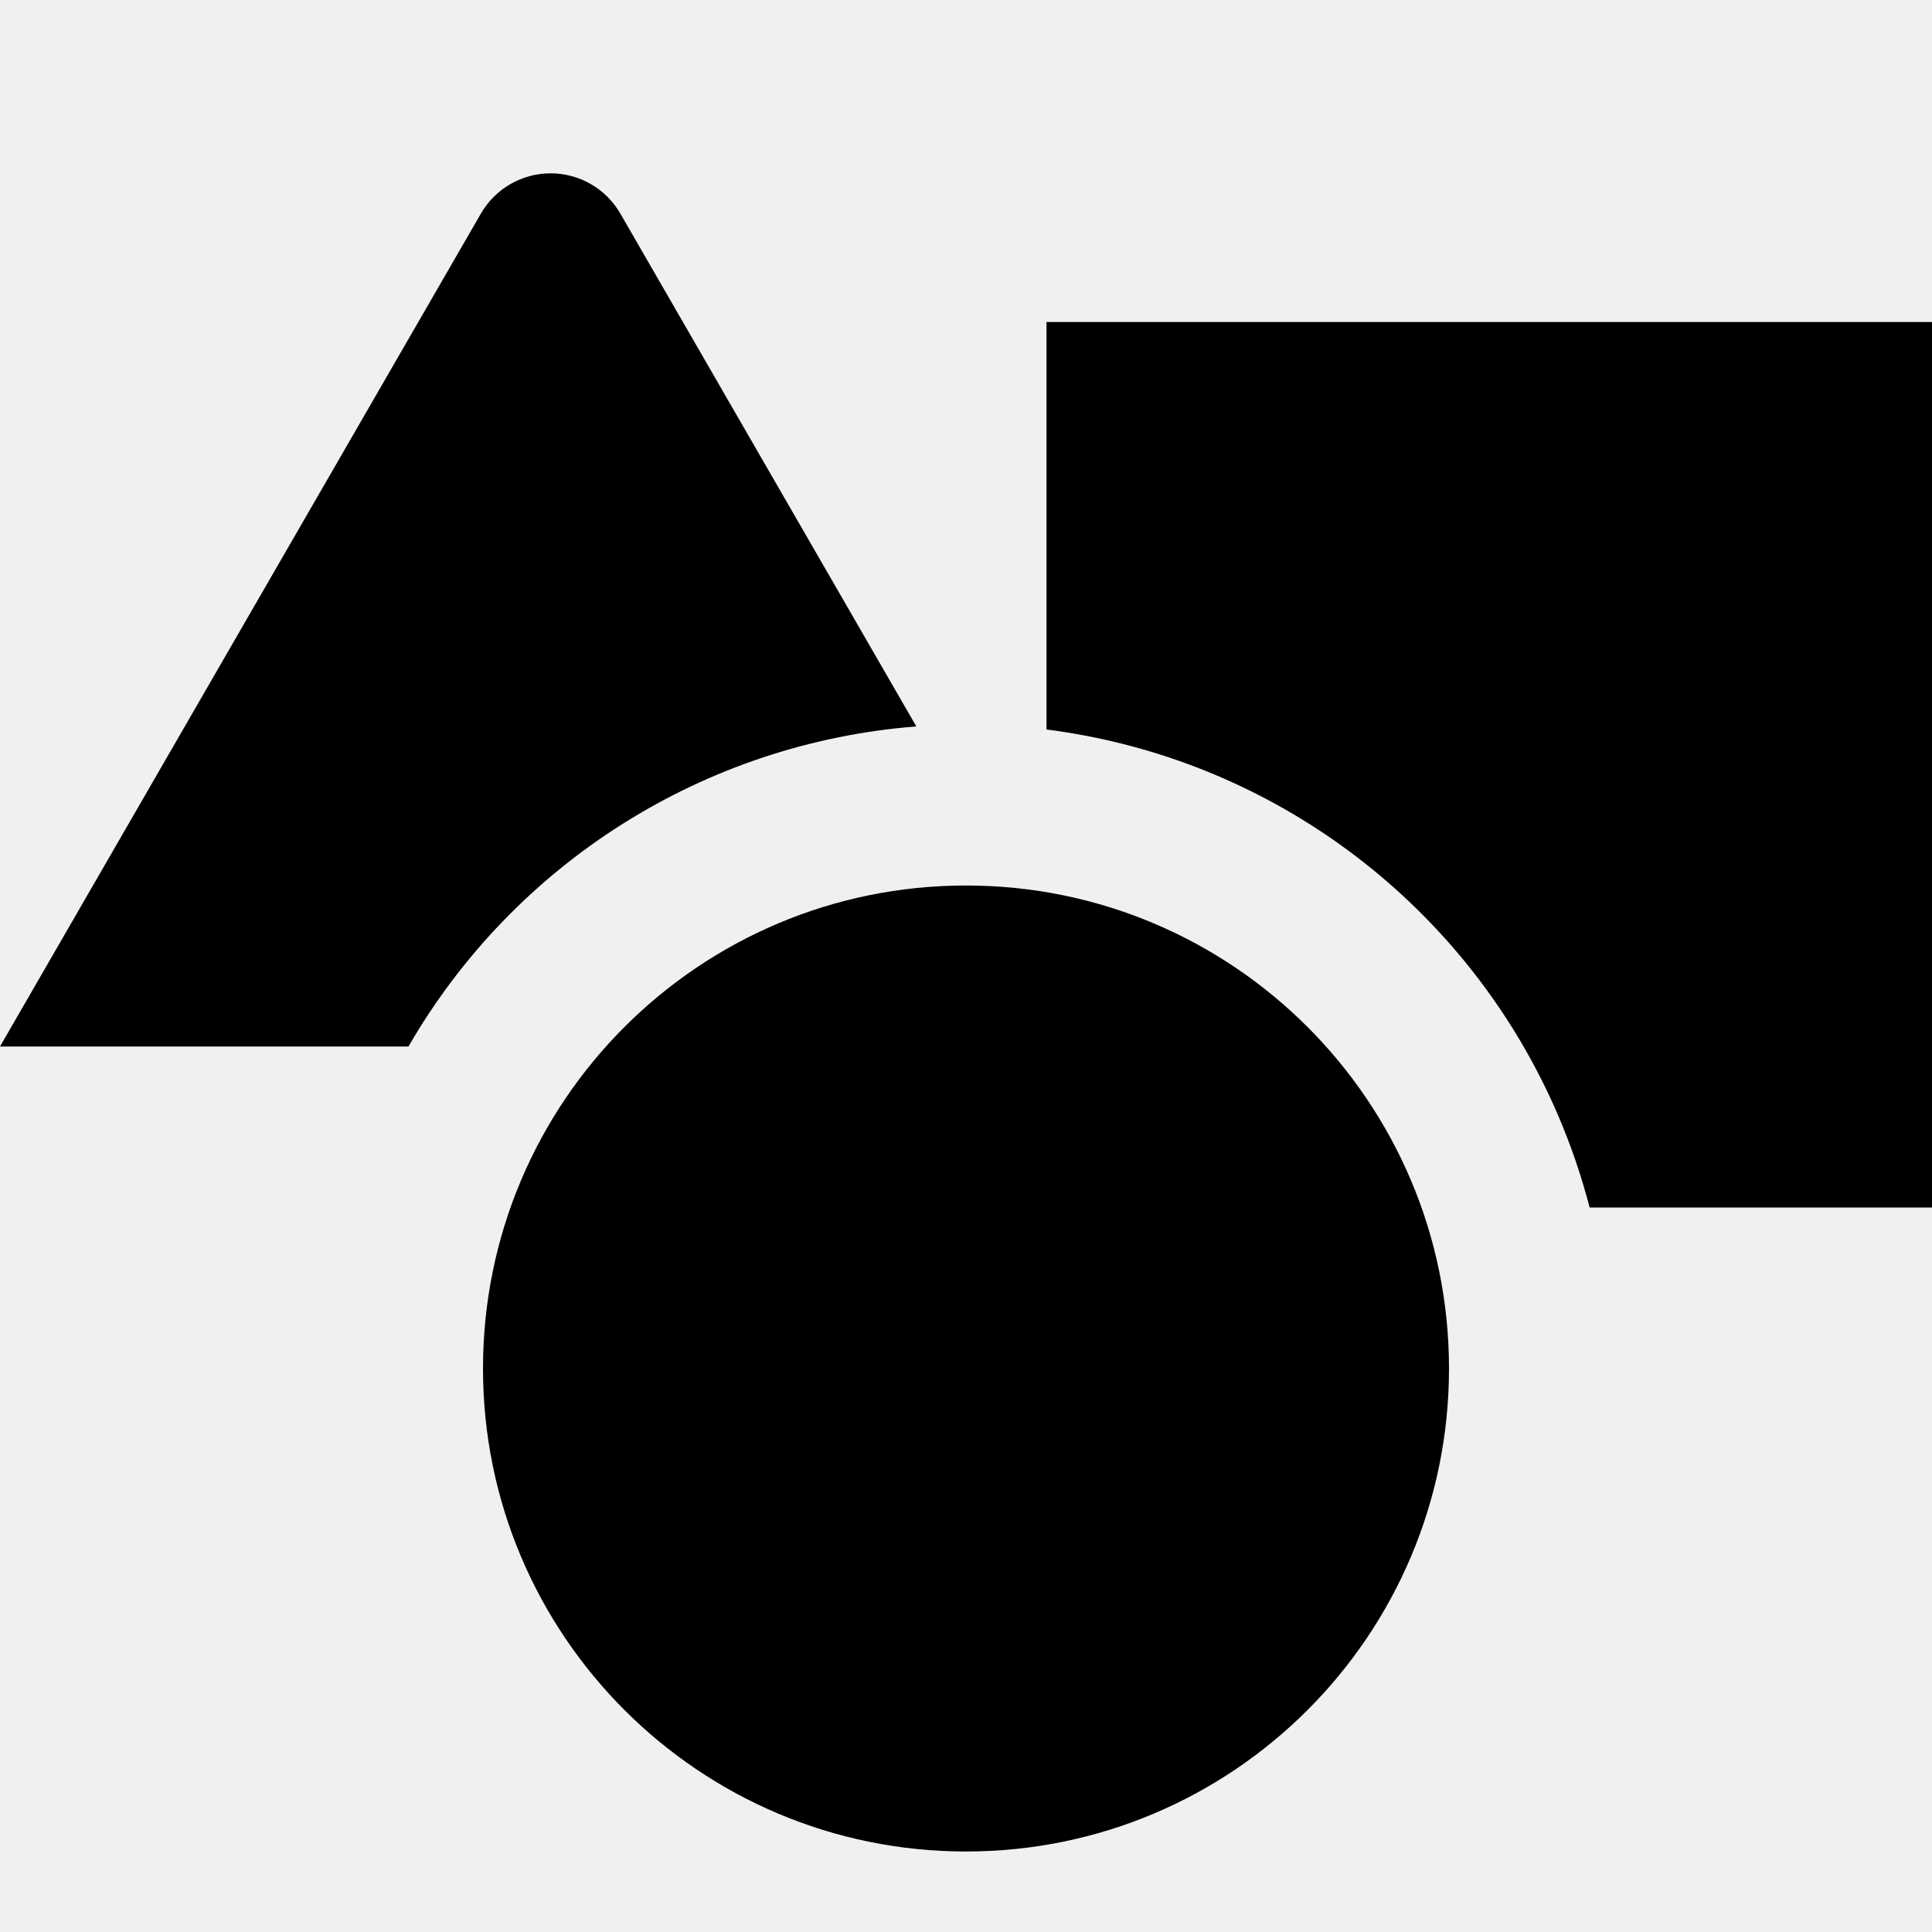
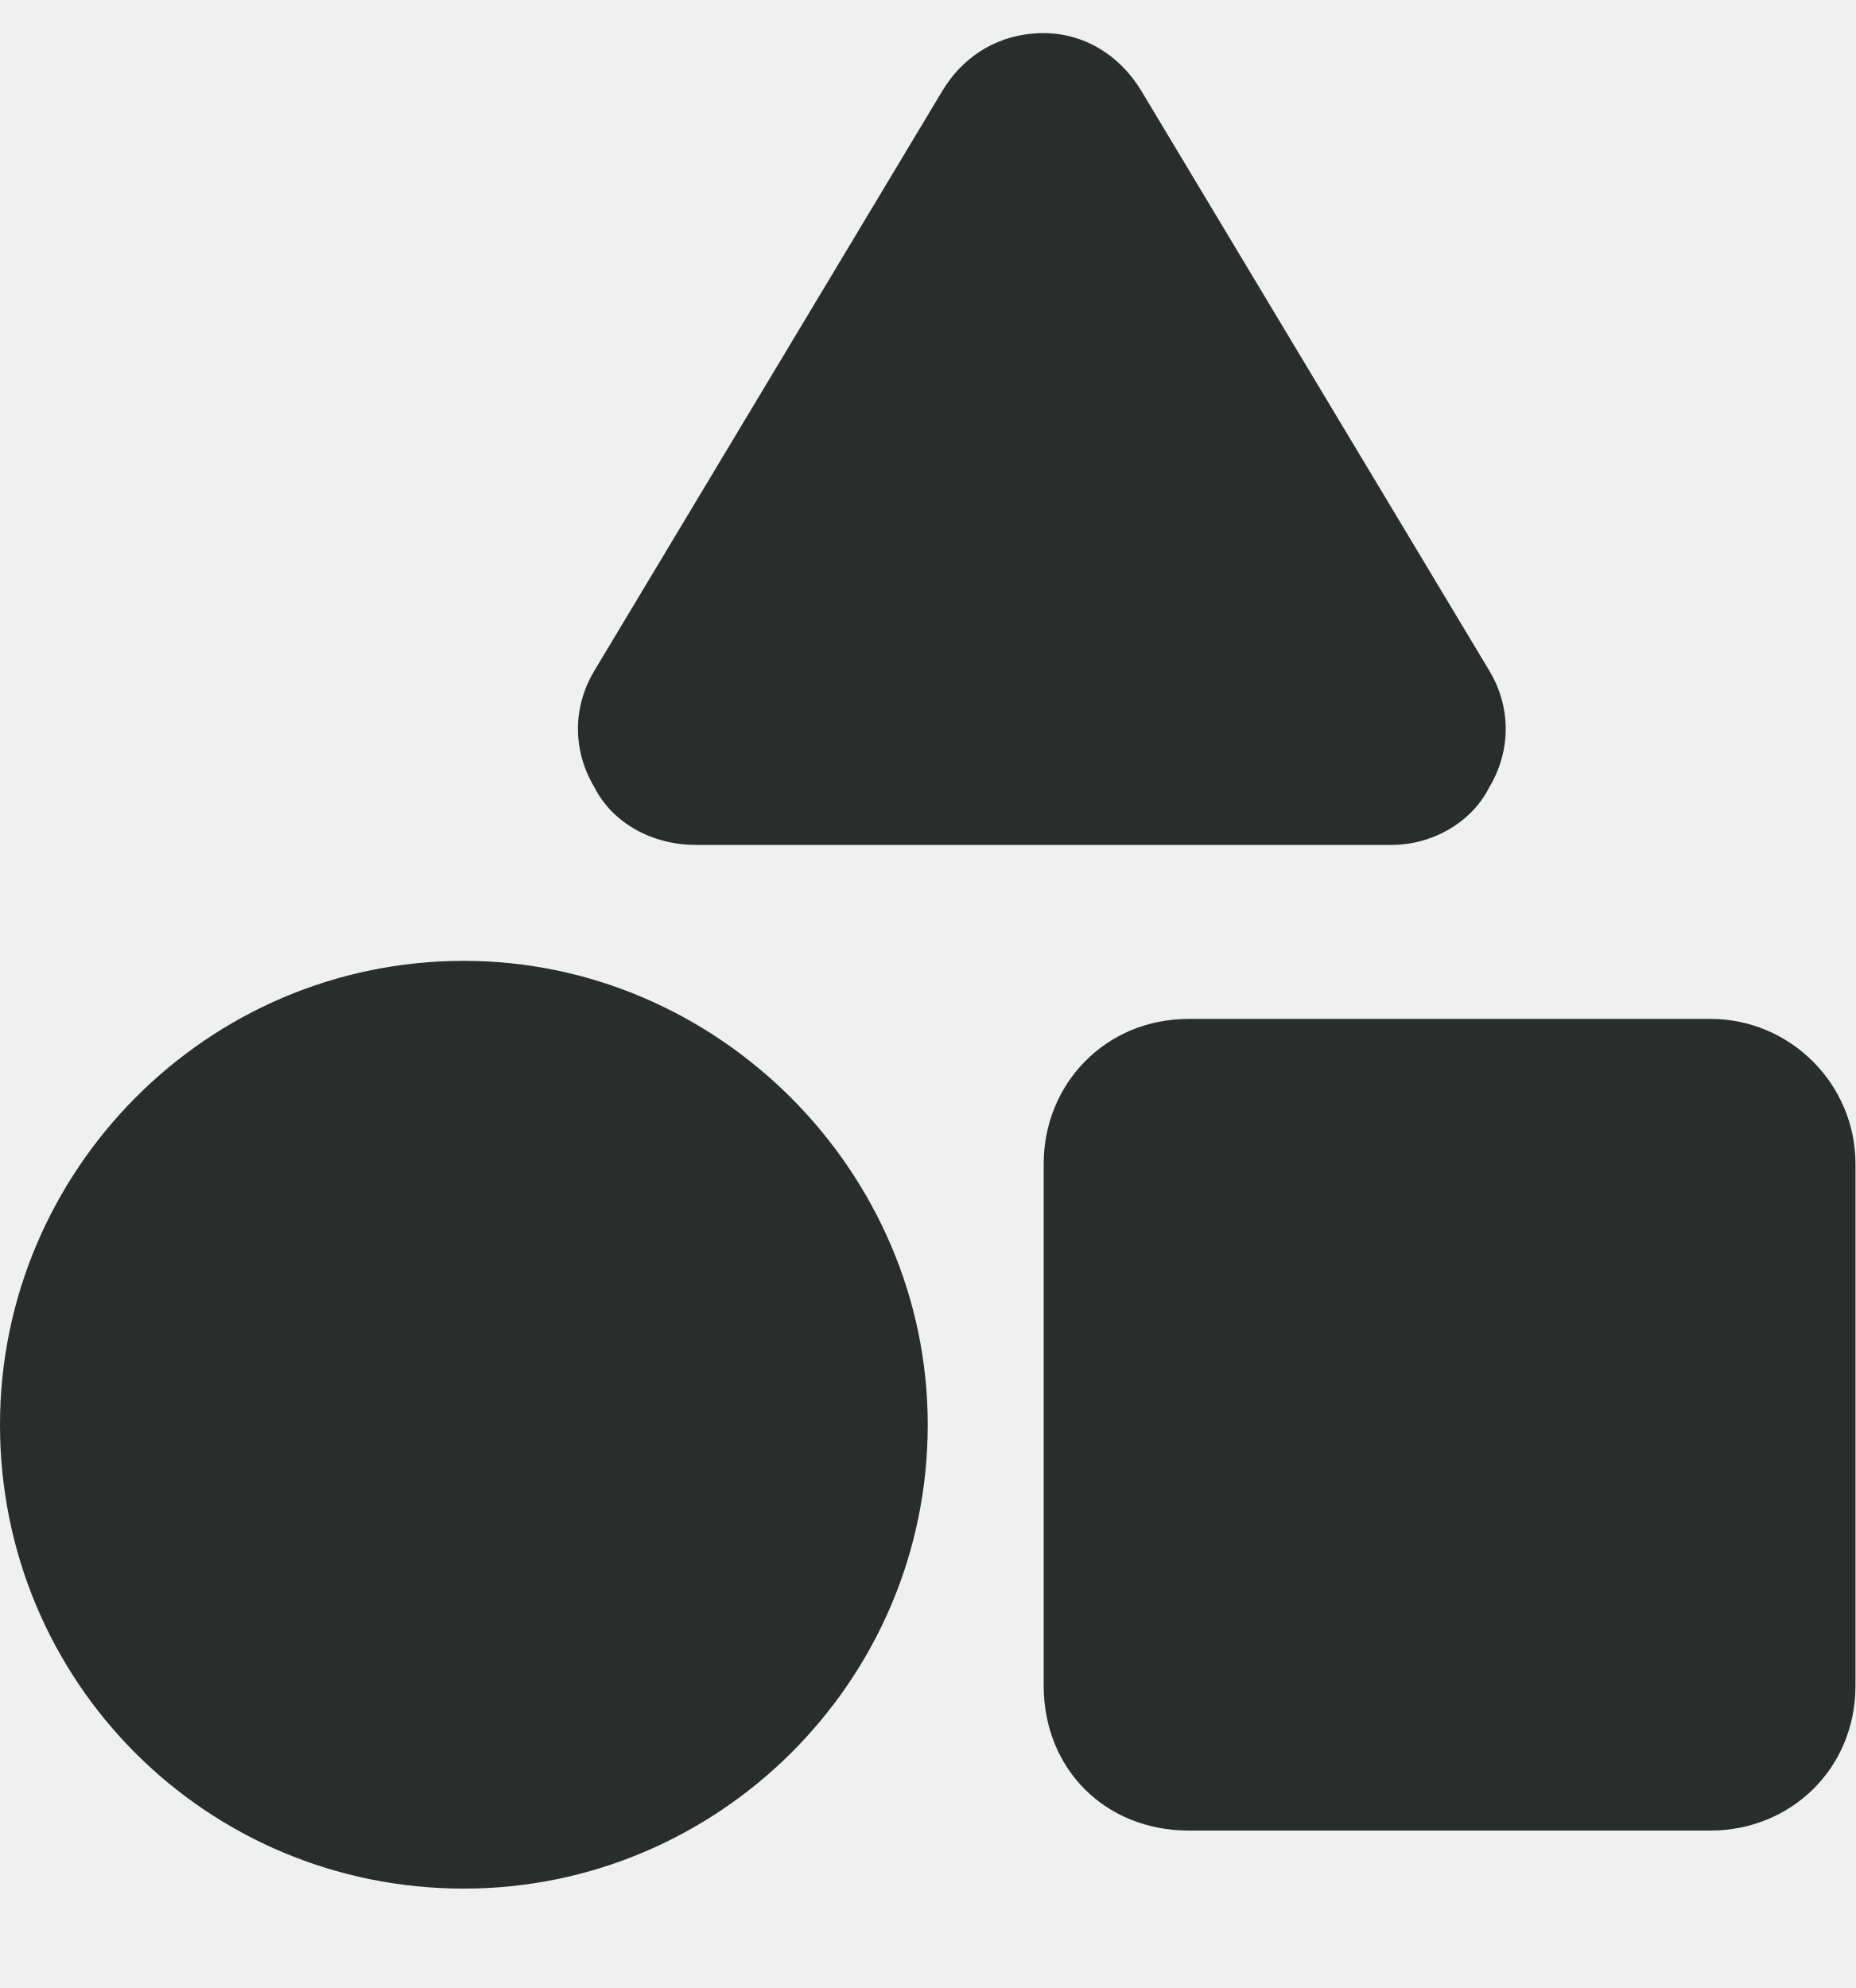
- <svg xmlns="http://www.w3.org/2000/svg" id="Layer_1" data-name="Layer 1" viewBox="0 0 24 24" width="512" height="512">
-   <circle cx="12" cy="17" r="6" />
-   <path d="M11.383,9.024,7.706,2.653a1,1,0,0,0-1.732,0L0,13H5.074A8.008,8.008,0,0,1,11.383,9.024Z" />
-   <path d="M13,4V9.062A8.022,8.022,0,0,1,19.747,15H24V4Z" />
+ <svg xmlns="http://www.w3.org/2000/svg" width="14" height="15" viewBox="0 0 14 15" fill="none">
+   <path d="M11.238 5.062C11.402 5.336 11.402 5.664 11.238 5.938C11.102 6.211 10.801 6.375 10.5 6.375H5.25C4.922 6.375 4.621 6.211 4.484 5.938C4.32 5.664 4.32 5.336 4.484 5.062L7.109 0.688C7.273 0.414 7.547 0.25 7.875 0.25C8.176 0.25 8.449 0.414 8.613 0.688L11.238 5.062ZM7.875 8.781C7.875 8.18 8.34 7.688 8.969 7.688H12.906C13.508 7.688 14 8.18 14 8.781V12.719C14 13.348 13.508 13.812 12.906 13.812H8.969C8.34 13.812 7.875 13.348 7.875 12.719V8.781ZM0 10.75C0 8.836 1.559 7.25 3.5 7.25C5.414 7.25 7 8.836 7 10.75C7 12.691 5.414 14.25 3.5 14.25C1.559 14.25 0 12.691 0 10.75Z" fill="white" />
+   <path d="M11.238 5.062C11.402 5.336 11.402 5.664 11.238 5.938C11.102 6.211 10.801 6.375 10.5 6.375H5.25C4.922 6.375 4.621 6.211 4.484 5.938C4.32 5.664 4.32 5.336 4.484 5.062L7.109 0.688C7.273 0.414 7.547 0.25 7.875 0.25C8.176 0.25 8.449 0.414 8.613 0.688L11.238 5.062ZM7.875 8.781C7.875 8.18 8.34 7.688 8.969 7.688H12.906C13.508 7.688 14 8.18 14 8.781V12.719C14 13.348 13.508 13.812 12.906 13.812H8.969C8.34 13.812 7.875 13.348 7.875 12.719V8.781ZM0 10.75C0 8.836 1.559 7.25 3.5 7.25C5.414 7.25 7 8.836 7 10.75C7 12.691 5.414 14.25 3.5 14.25C1.559 14.25 0 12.691 0 10.75Z" fill="#007E6C" fill-opacity="0.2" />
+   <path d="M11.238 5.062C11.402 5.336 11.402 5.664 11.238 5.938C11.102 6.211 10.801 6.375 10.5 6.375H5.25C4.922 6.375 4.621 6.211 4.484 5.938C4.32 5.664 4.32 5.336 4.484 5.062L7.109 0.688C7.273 0.414 7.547 0.25 7.875 0.25C8.176 0.25 8.449 0.414 8.613 0.688L11.238 5.062ZM7.875 8.781C7.875 8.18 8.34 7.688 8.969 7.688H12.906C13.508 7.688 14 8.18 14 8.781V12.719C14 13.348 13.508 13.812 12.906 13.812H8.969C8.34 13.812 7.875 13.348 7.875 12.719V8.781ZM0 10.75C0 8.836 1.559 7.25 3.5 7.25C5.414 7.25 7 8.836 7 10.75C7 12.691 5.414 14.25 3.5 14.25C1.559 14.25 0 12.691 0 10.75Z" fill="black" fill-opacity="0.8" />
</svg>
